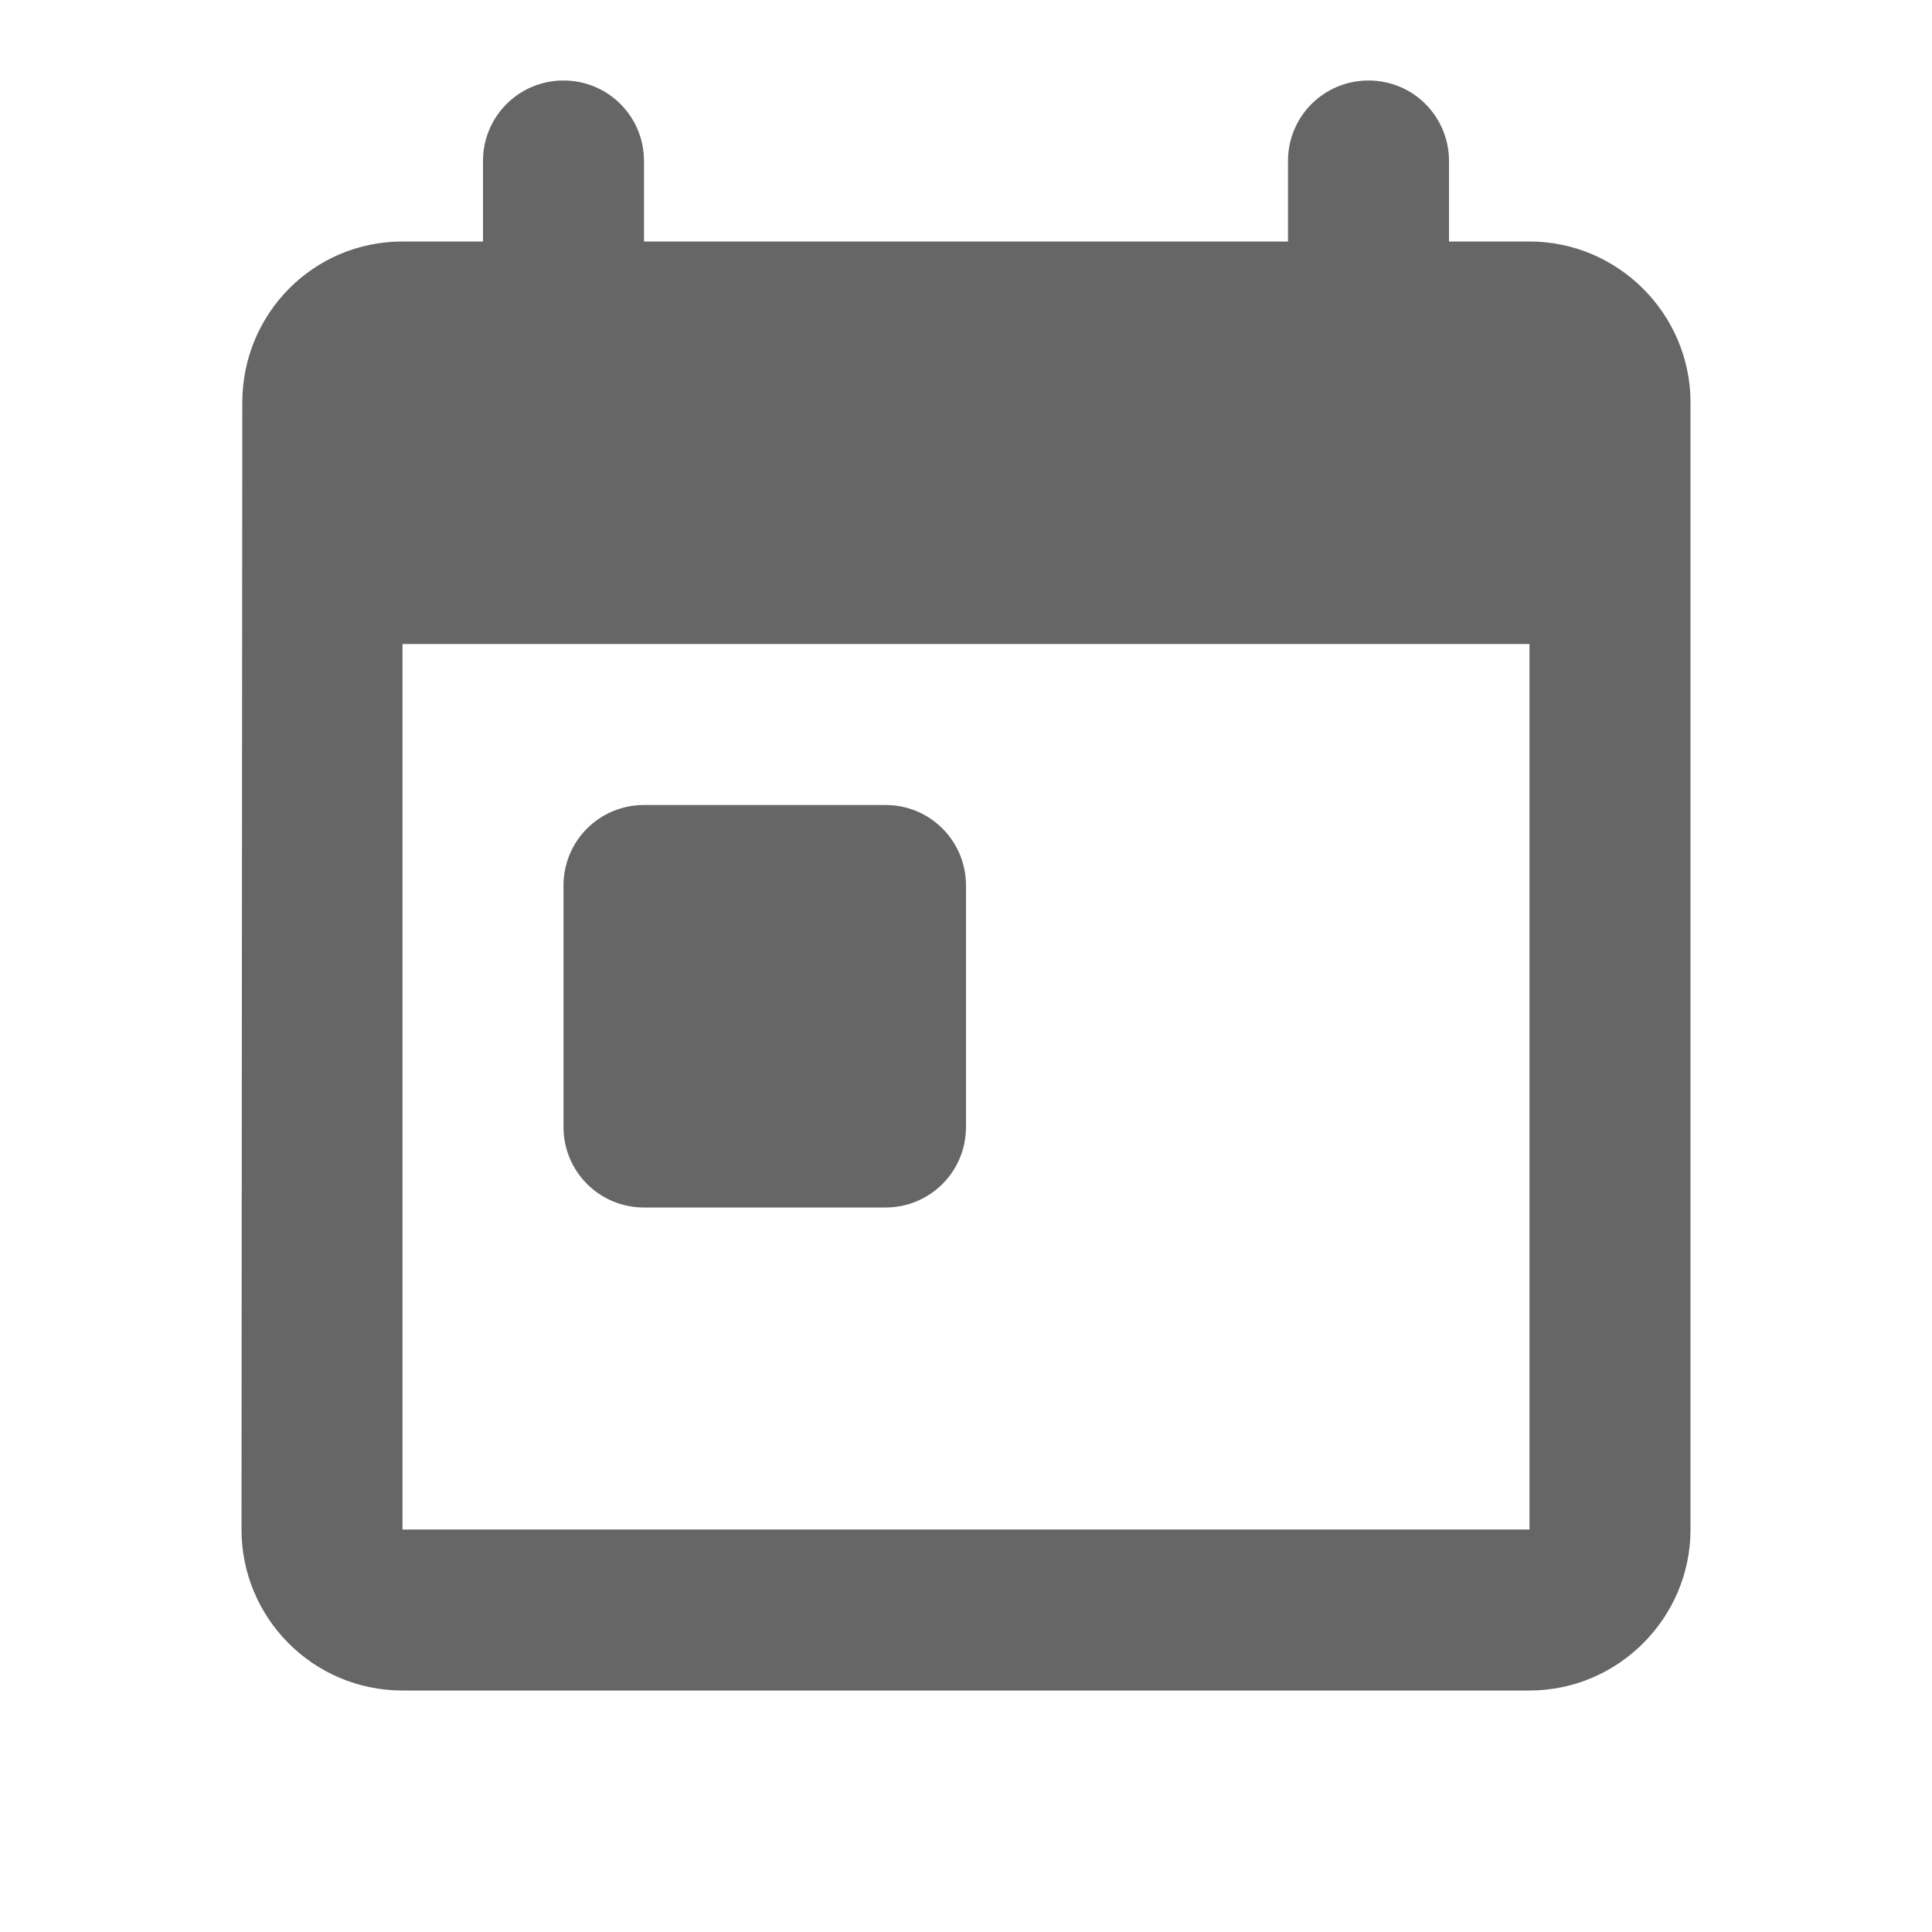
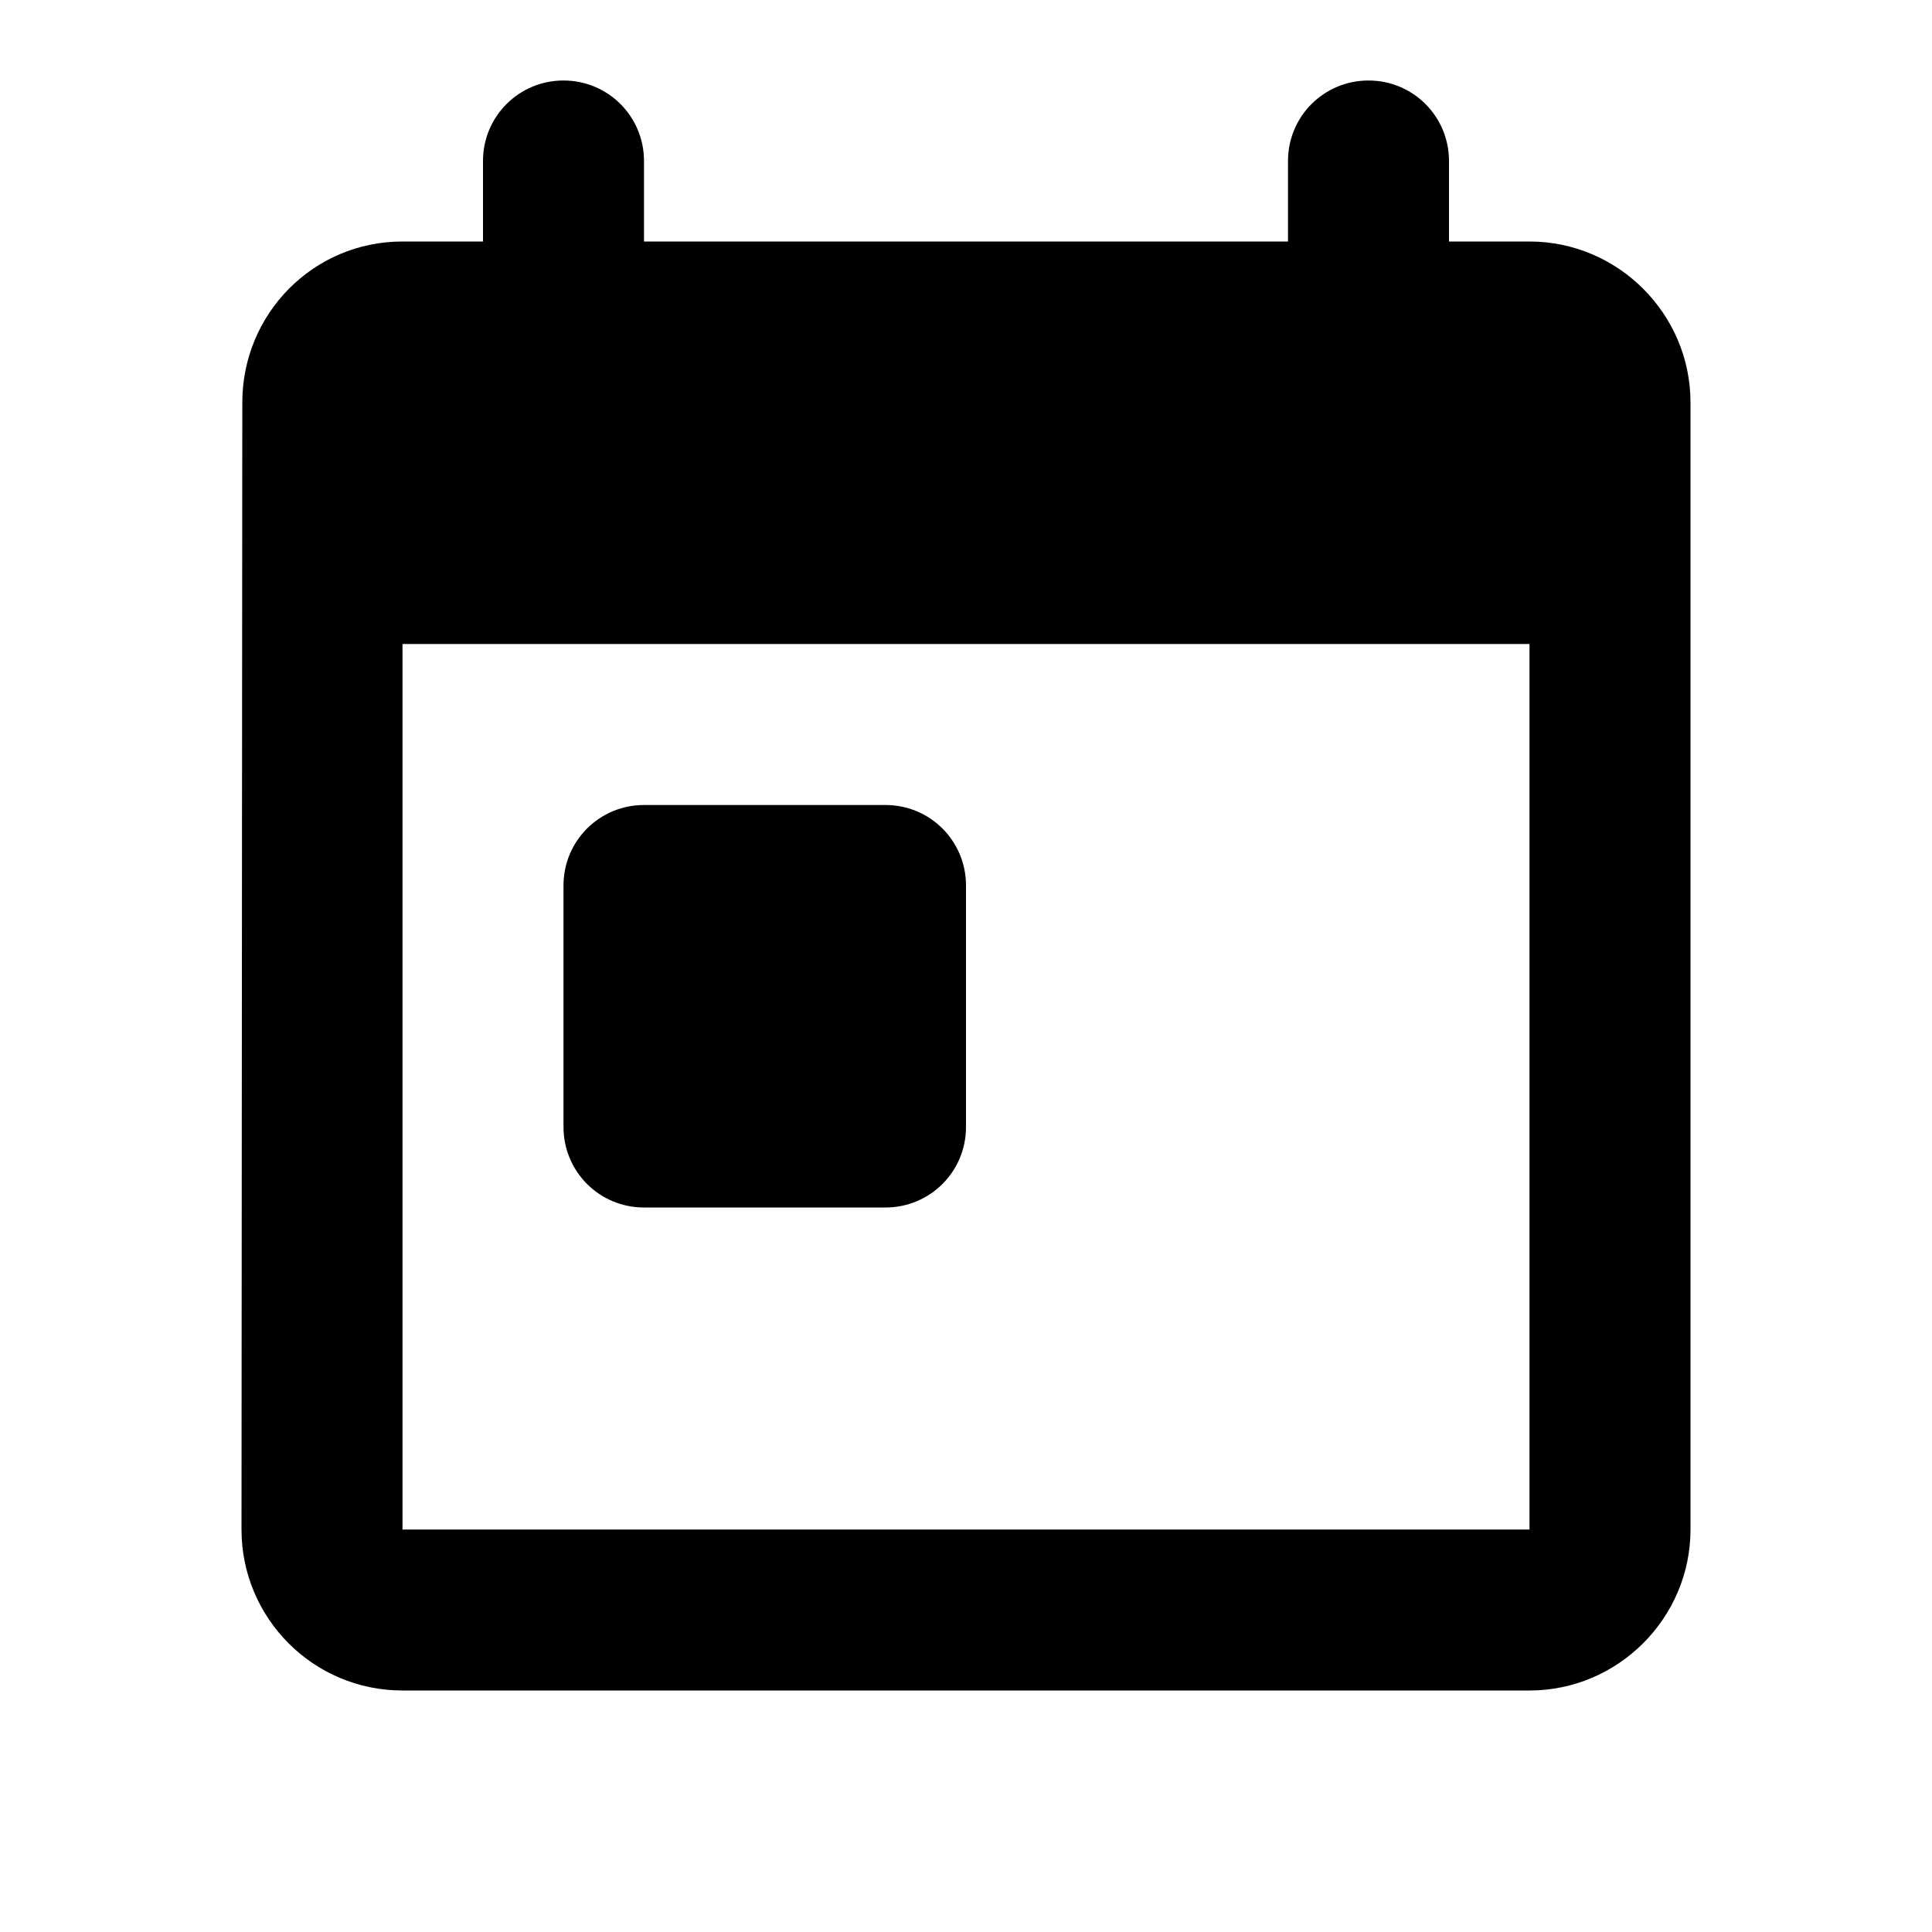
<svg xmlns="http://www.w3.org/2000/svg" version="1.1" width="24" height="24" viewBox="0 0 24 24">
-   <path fill="#555" opacity="0.9" d="M8 10c-0.552 0-1 0.444-1 1v3c0 0.552 0.444 1 1 1h3c0.552 0 1-0.444 1-1v-3c0-0.552-0.444-1-1-1h-3zM16 3h-8v-1c0-0.552-0.444-1-1-1v0c-0.552 0-1 0.444-1 1v1h-1c-1.11 0-1.99 0.9-1.99 2l-0.010 14c0 1.1 0.89 2 2 2h14c1.1 0 2-0.9 2-2v-14c0-1.1-0.9-2-2-2h-1v-1c0-0.552-0.444-1-1-1v0c-0.552 0-1 0.444-1 1v1zM19 19h-14v-11h14v11z" />
+   <path d="M8 10c-0.552 0-1 0.444-1 1v3c0 0.552 0.444 1 1 1h3c0.552 0 1-0.444 1-1v-3c0-0.552-0.444-1-1-1h-3zM16 3h-8v-1c0-0.552-0.444-1-1-1v0c-0.552 0-1 0.444-1 1v1h-1c-1.11 0-1.99 0.9-1.99 2l-0.010 14c0 1.1 0.89 2 2 2h14c1.1 0 2-0.9 2-2v-14c0-1.1-0.9-2-2-2h-1v-1c0-0.552-0.444-1-1-1v0c-0.552 0-1 0.444-1 1v1zM19 19h-14v-11h14v11z" />
</svg>
